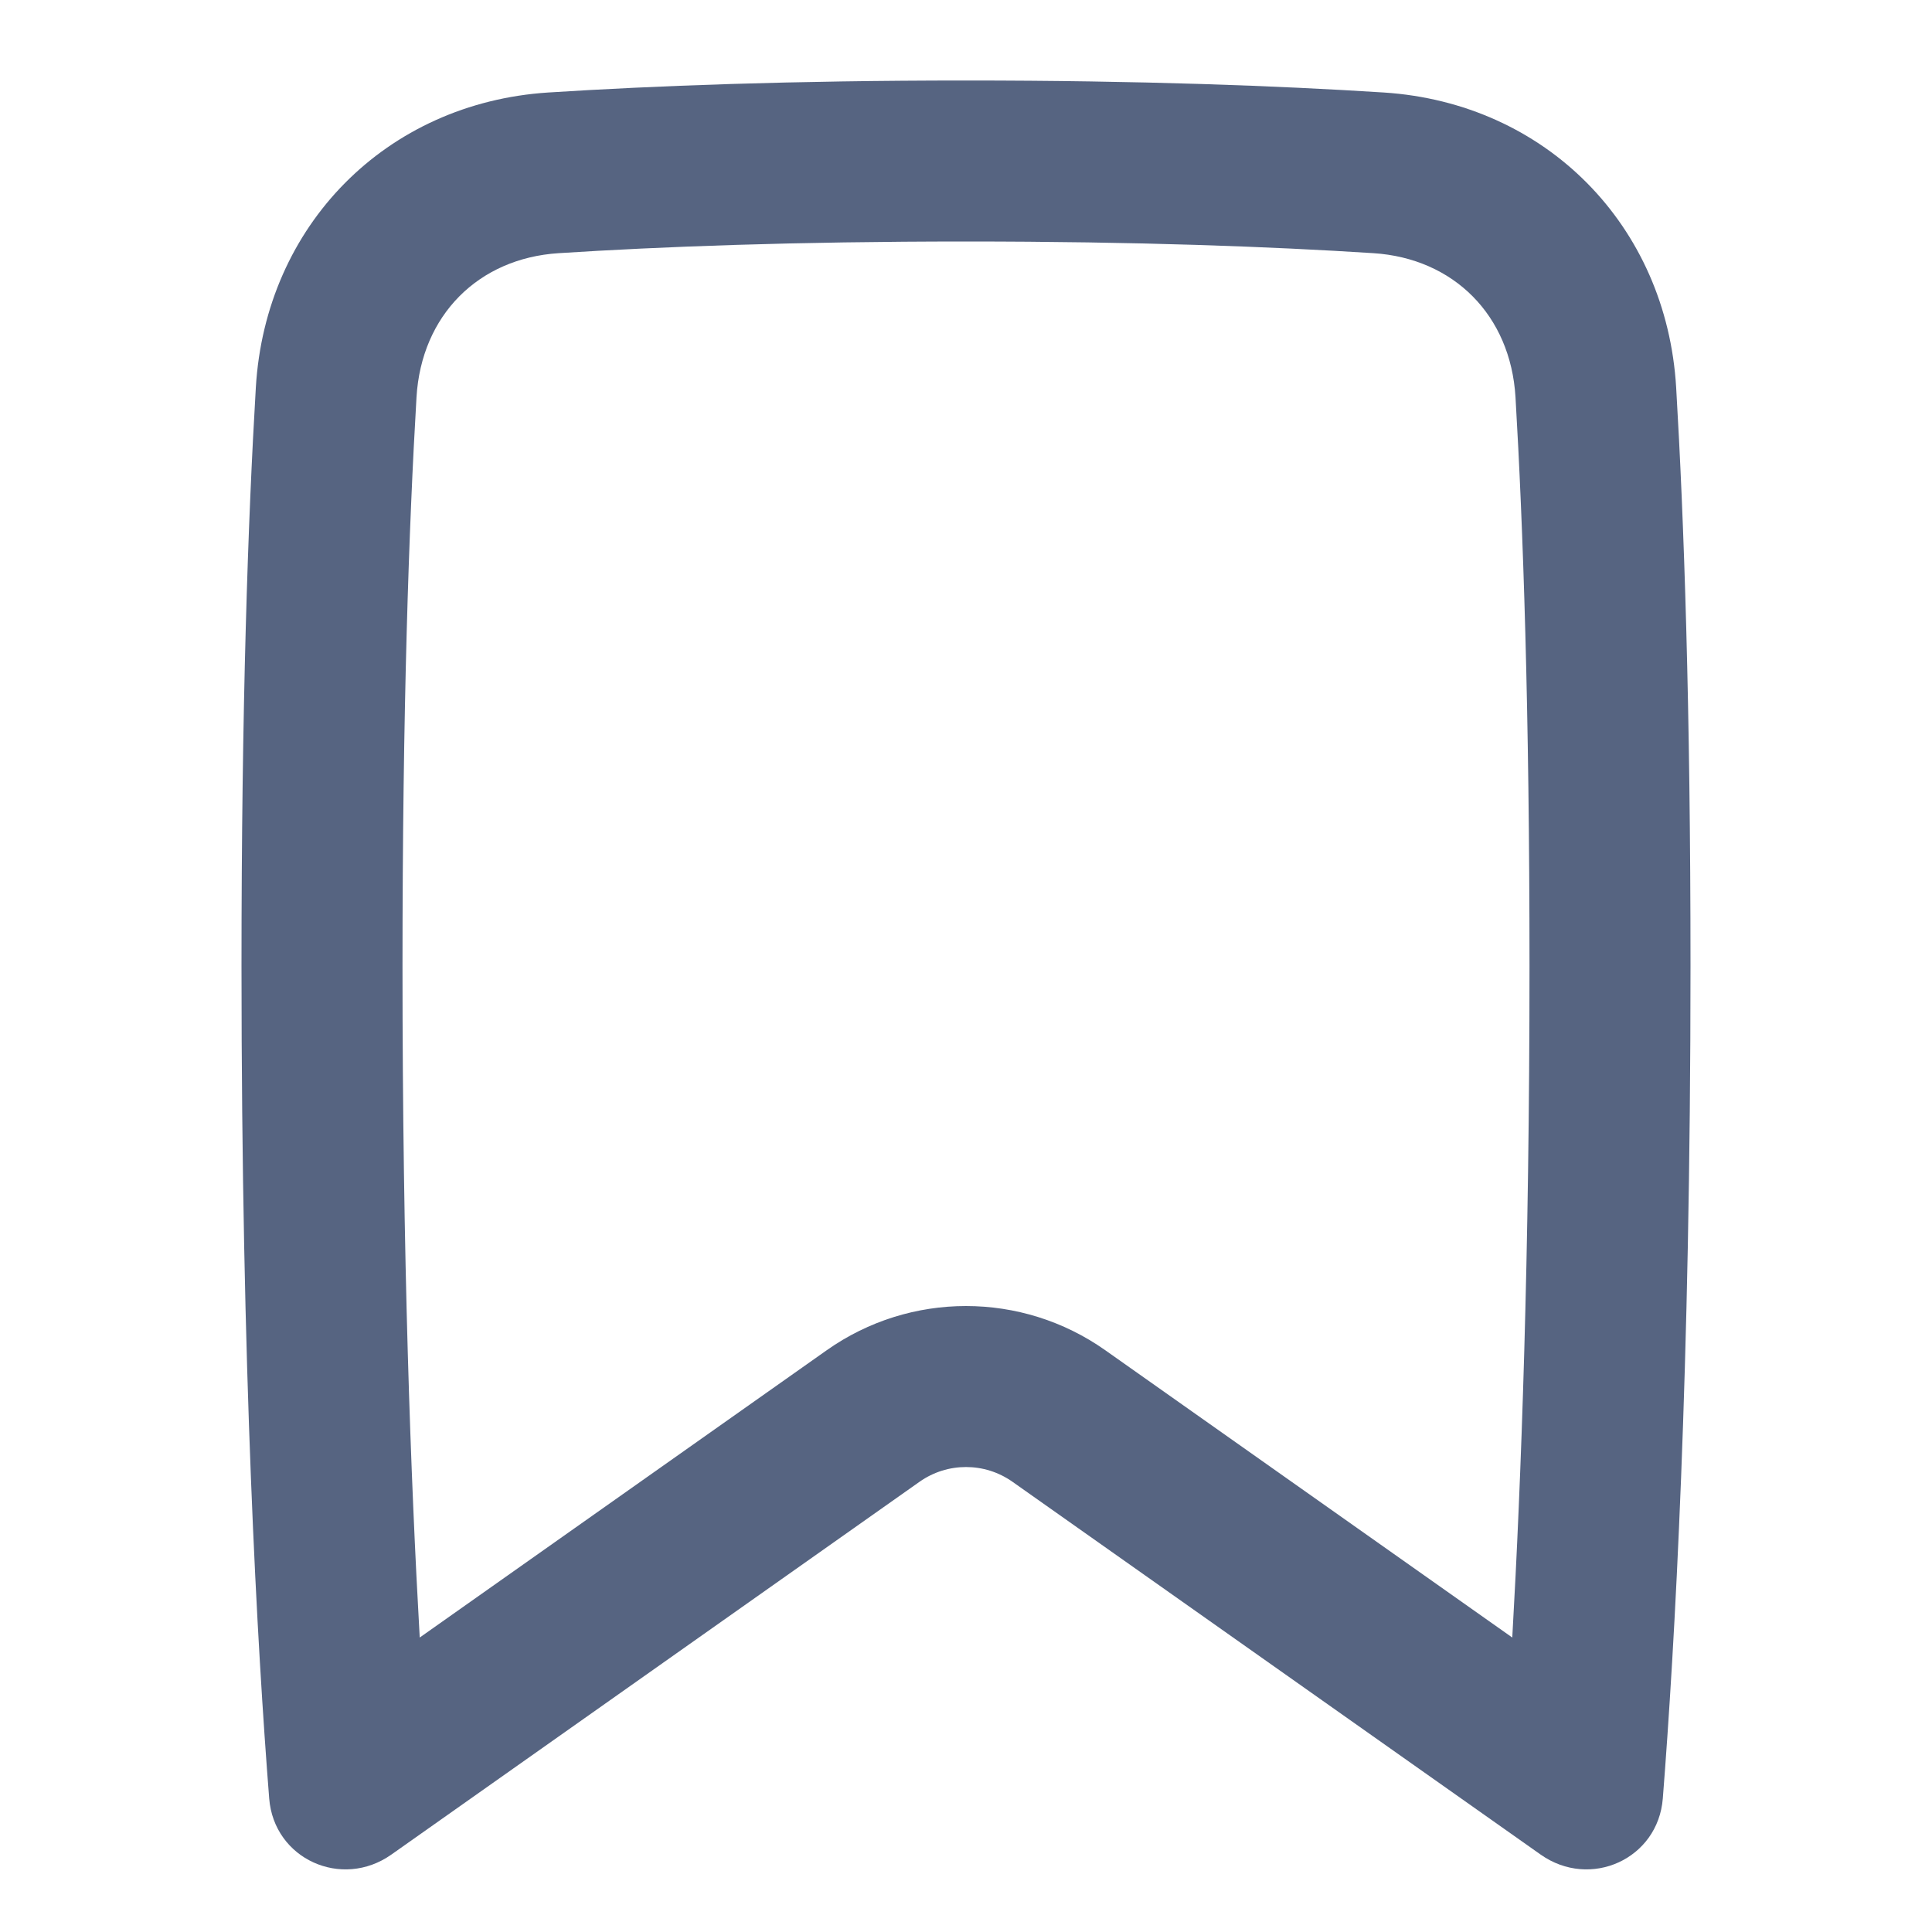
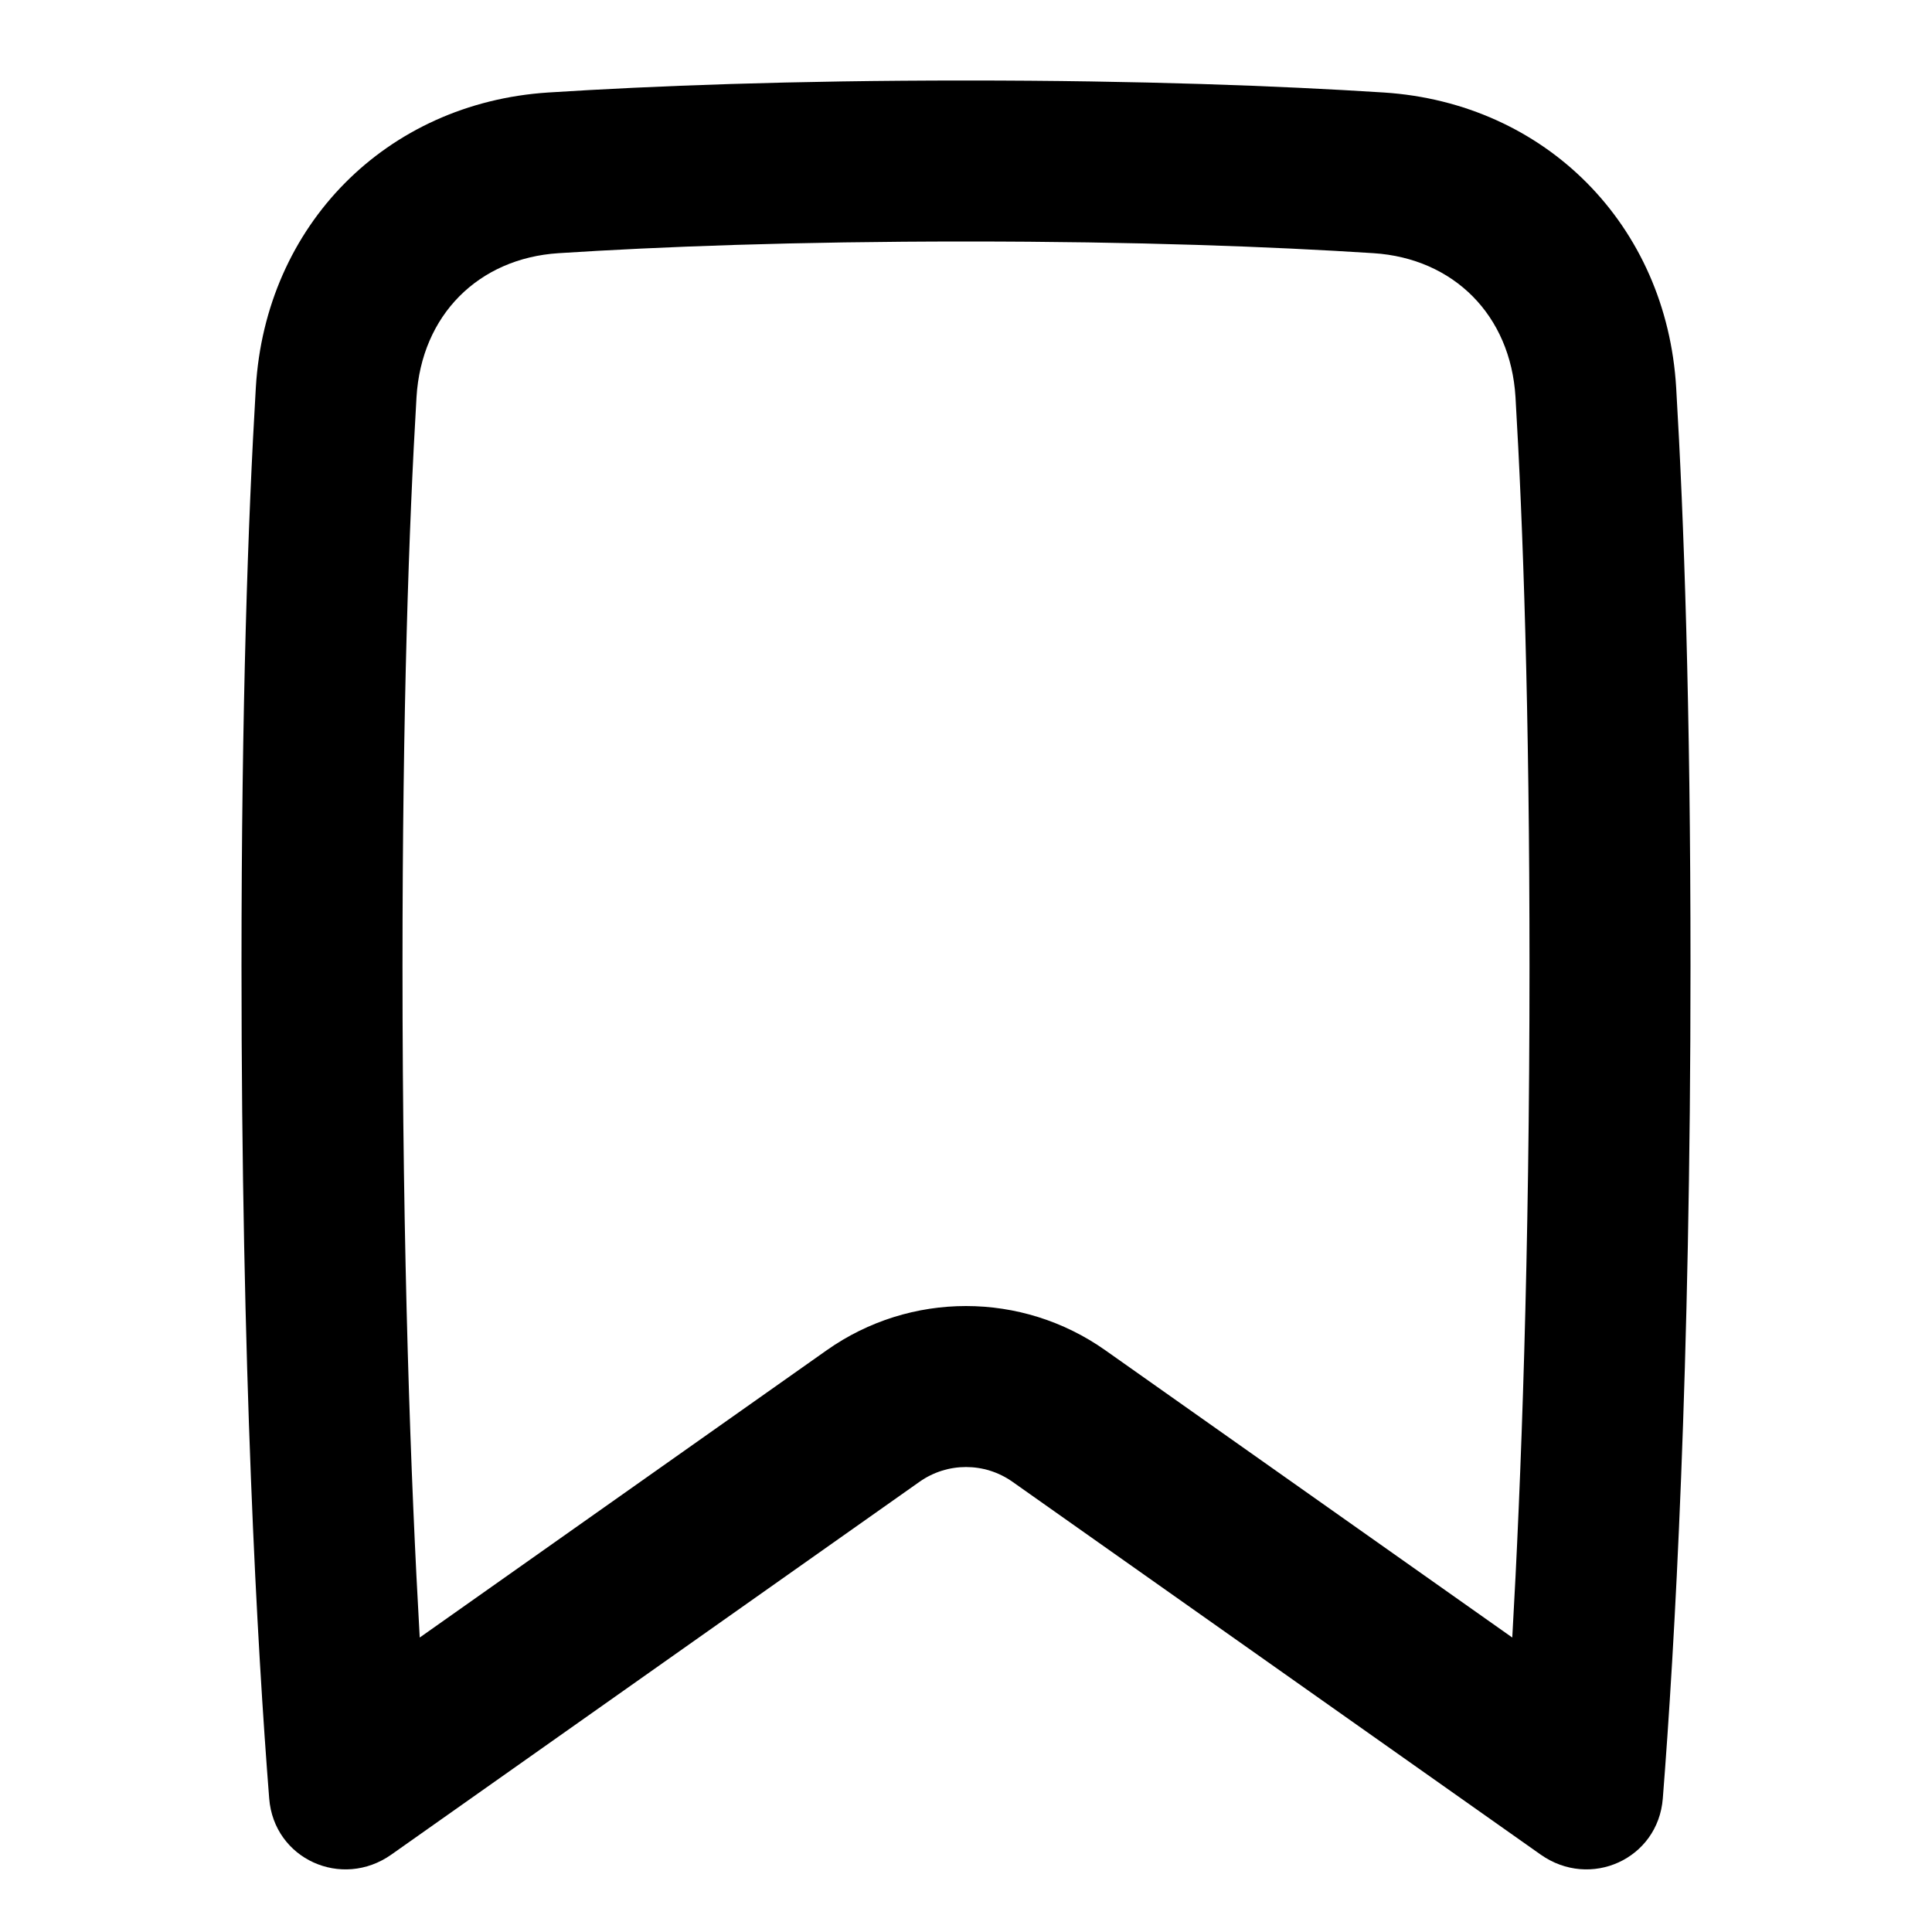
- <svg xmlns="http://www.w3.org/2000/svg" width="24" height="24" viewBox="0 0 24 24" fill="none">
-   <path fill-rule="evenodd" clip-rule="evenodd" d="M18.786 20.342C18.897 18.395 19 15.614 19 12C19 8.811 18.92 6.522 18.826 4.933C18.765 3.916 18.058 3.209 17.061 3.145C15.804 3.064 14.133 3 12 3C9.867 3 8.196 3.064 6.939 3.145C5.942 3.209 5.235 3.916 5.174 4.934C5.08 6.522 5 8.811 5 12C5 15.614 5.103 18.395 5.214 20.342L10.27 16.773C11.307 16.041 12.693 16.041 13.73 16.773L18.786 20.342ZM6.811 1.149C4.797 1.279 3.297 2.8 3.178 4.815C3.081 6.449 3 8.778 3 12C3 17.026 3.197 20.473 3.344 22.341C3.403 23.094 4.245 23.474 4.862 23.038L11.423 18.407C11.769 18.163 12.231 18.163 12.577 18.407L19.138 23.038C19.755 23.474 20.597 23.094 20.656 22.341C20.803 20.473 21 17.026 21 12C21 8.778 20.919 6.449 20.822 4.815C20.703 2.8 19.203 1.279 17.189 1.149C15.887 1.066 14.173 1 12 1C9.827 1 8.113 1.066 6.811 1.149Z" fill="#566481" />
+ <svg xmlns="http://www.w3.org/2000/svg" width="24" height="24" viewBox="0 0 24 24">
+   <path fill-rule="evenodd" clip-rule="evenodd" d="M18.786 20.342C18.897 18.395 19 15.614 19 12C19 8.811 18.92 6.522 18.826 4.933C18.765 3.916 18.058 3.209 17.061 3.145C15.804 3.064 14.133 3 12 3C9.867 3 8.196 3.064 6.939 3.145C5.942 3.209 5.235 3.916 5.174 4.934C5.08 6.522 5 8.811 5 12C5 15.614 5.103 18.395 5.214 20.342L10.27 16.773C11.307 16.041 12.693 16.041 13.73 16.773L18.786 20.342ZM6.811 1.149C4.797 1.279 3.297 2.8 3.178 4.815C3.081 6.449 3 8.778 3 12C3 17.026 3.197 20.473 3.344 22.341C3.403 23.094 4.245 23.474 4.862 23.038L11.423 18.407C11.769 18.163 12.231 18.163 12.577 18.407L19.138 23.038C19.755 23.474 20.597 23.094 20.656 22.341C20.803 20.473 21 17.026 21 12C21 8.778 20.919 6.449 20.822 4.815C20.703 2.8 19.203 1.279 17.189 1.149C15.887 1.066 14.173 1 12 1C9.827 1 8.113 1.066 6.811 1.149Z" />
</svg>
